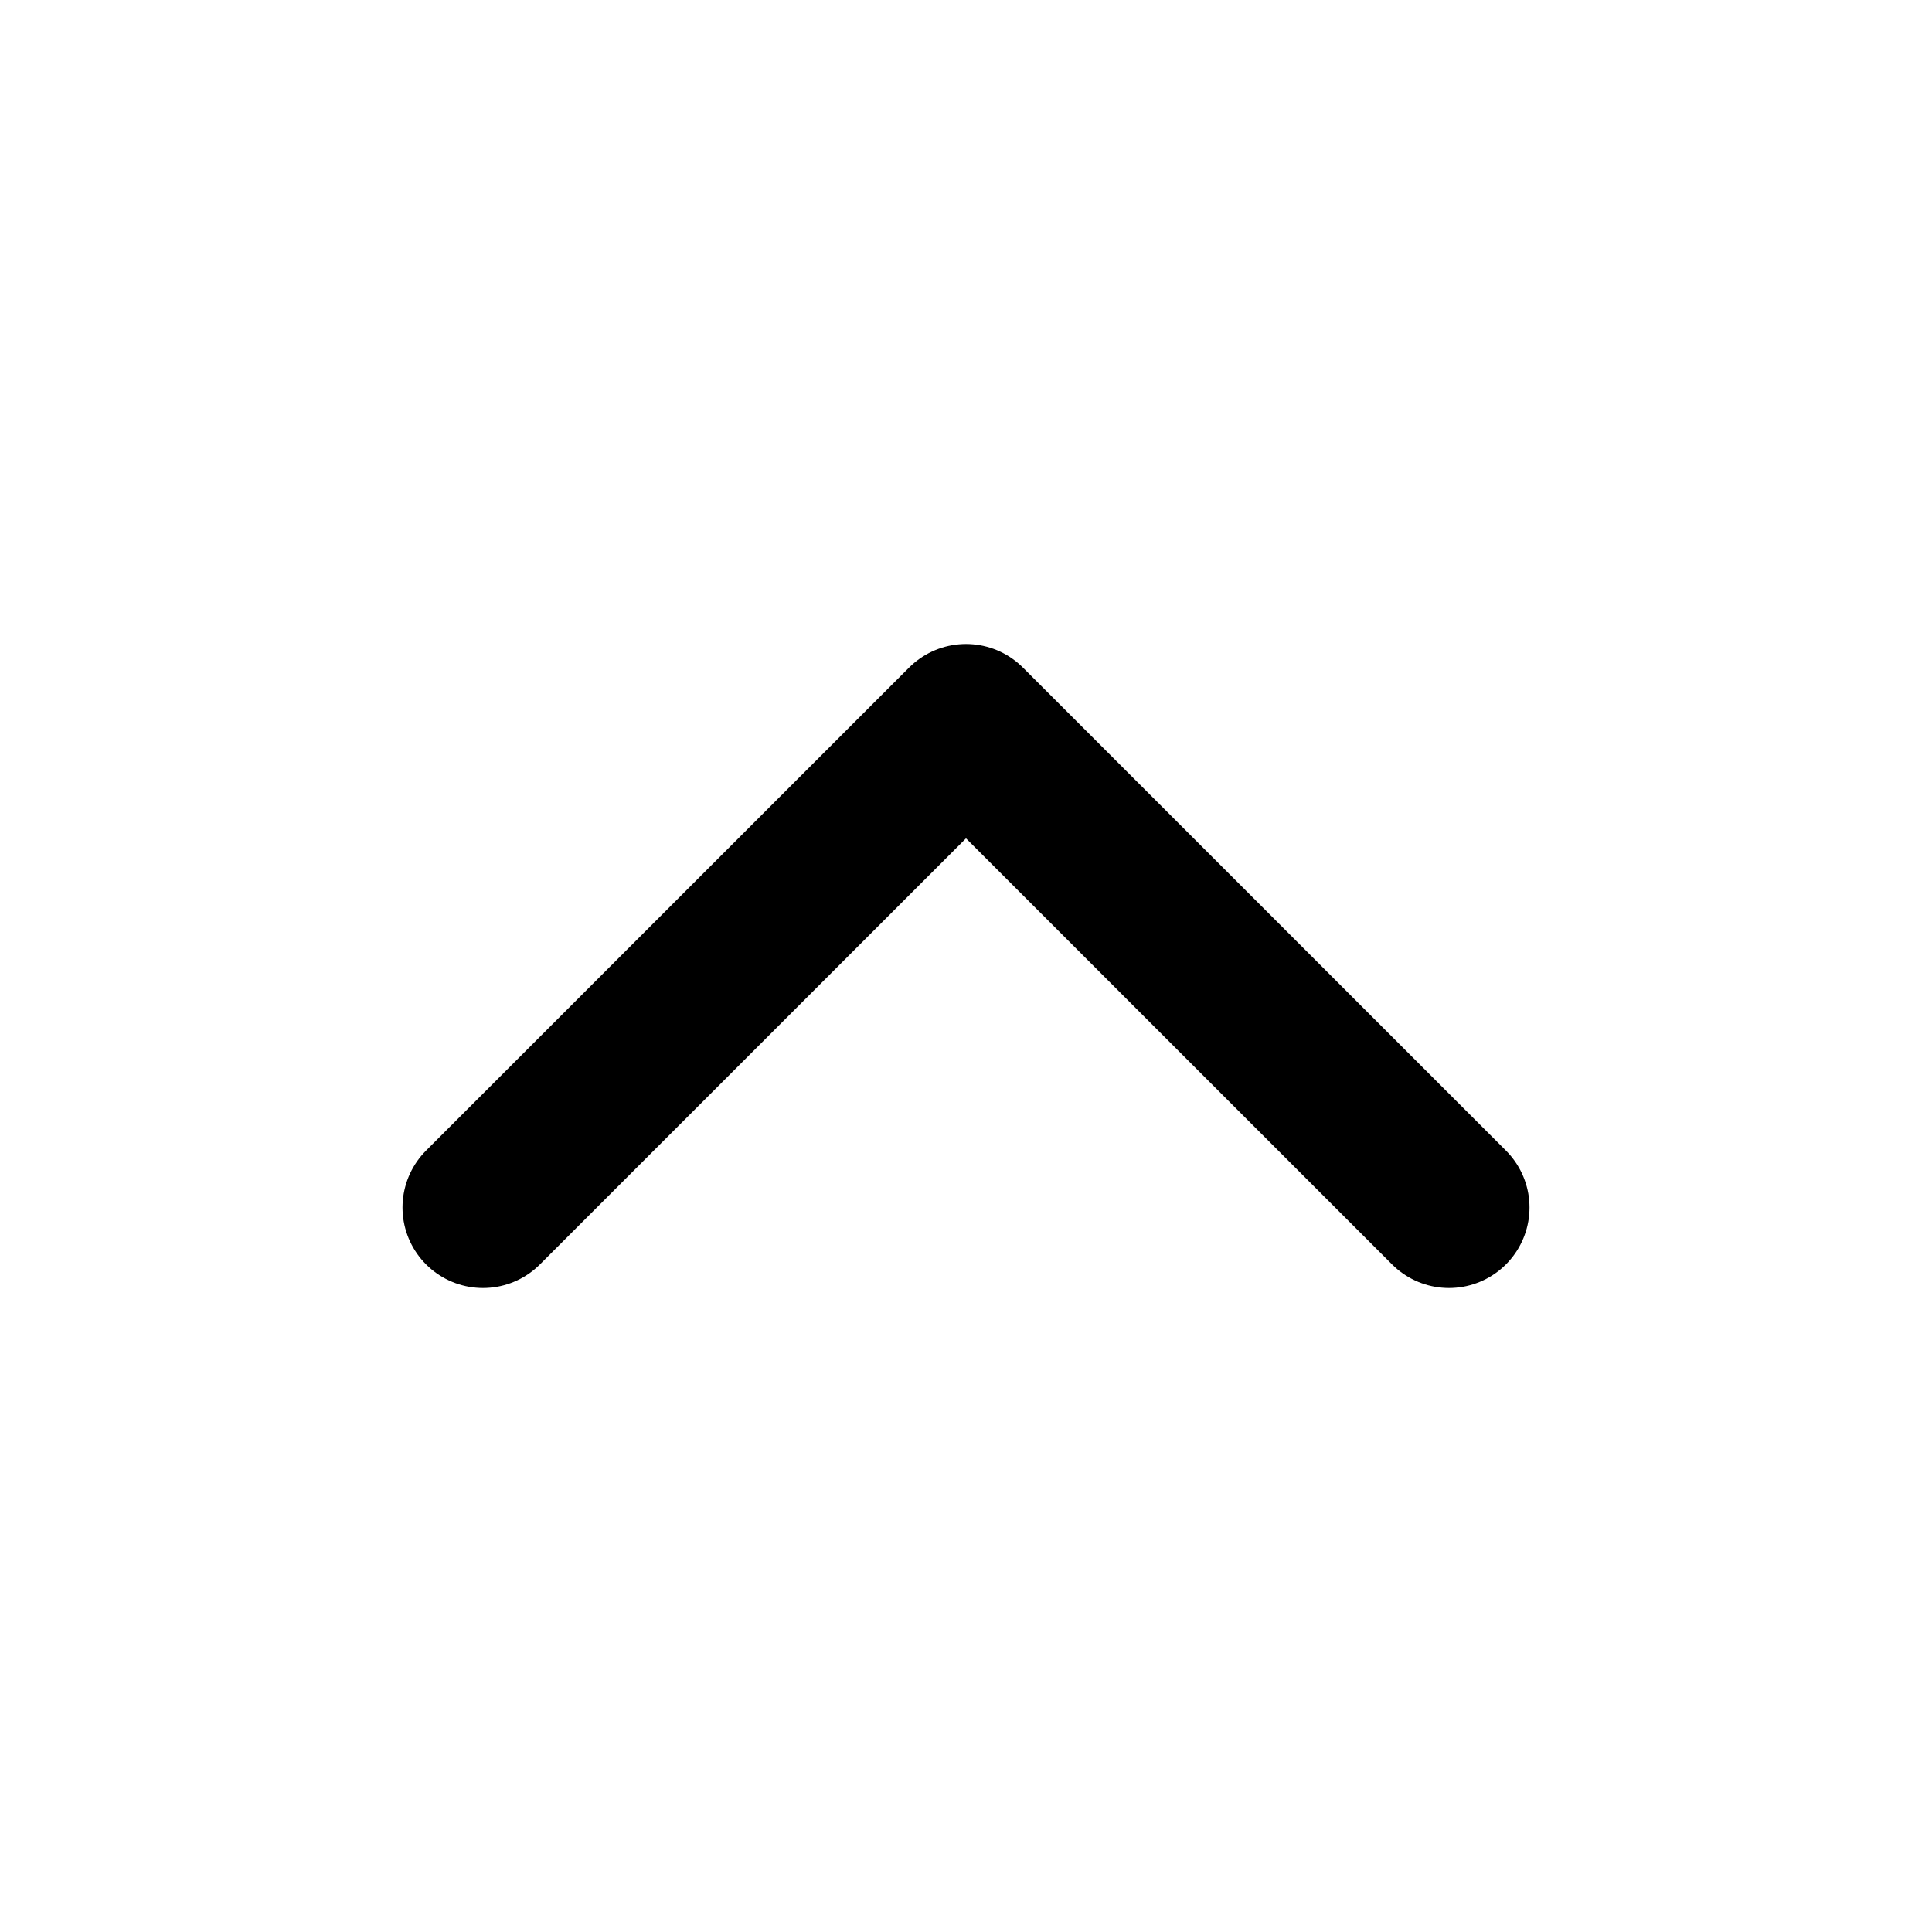
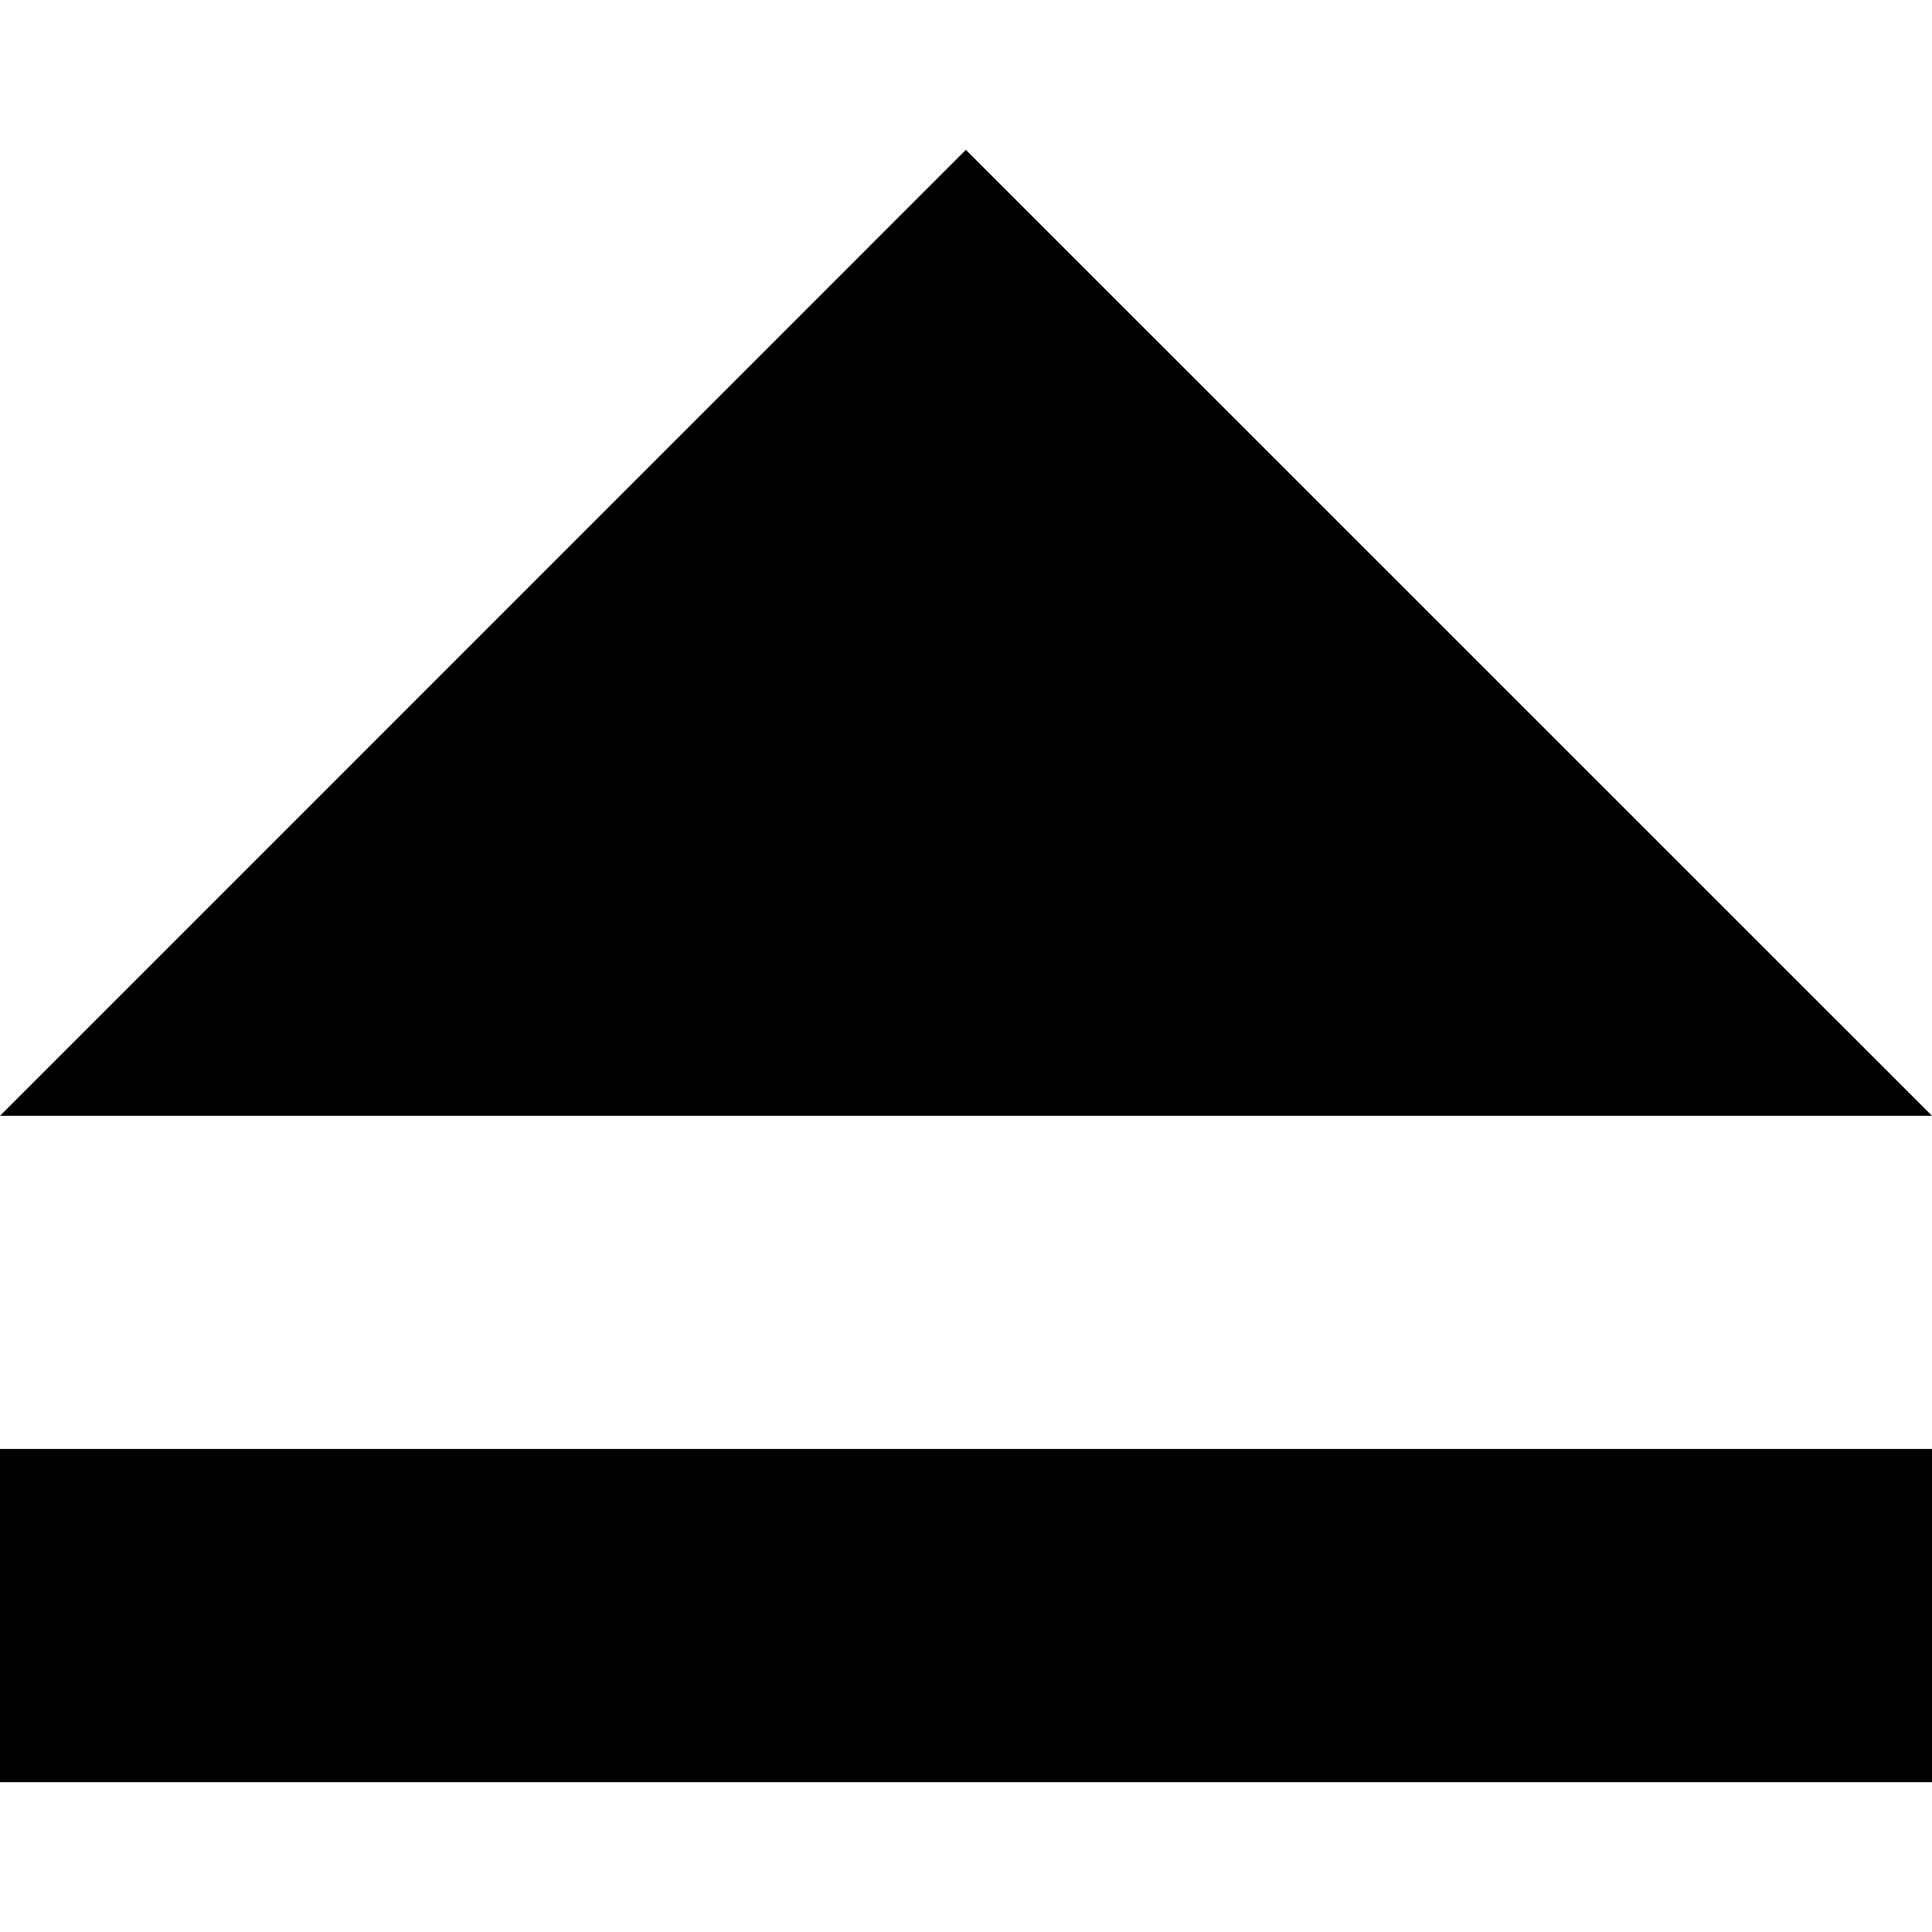
- <svg xmlns="http://www.w3.org/2000/svg" viewBox="0 0 24 24" fill="none" stroke="currentColor" stroke-width="2" stroke-linecap="round" stroke-linejoin="round">
-   <polyline points="18 15 12 9 6 15" />
+ <svg xmlns="http://www.w3.org/2000/svg" fill="#000000" version="1.1" id="Capa_1" viewBox="0 0 261.049 261.049" xml:space="preserve">
+   <g>
+     <polygon points="130.507,20.246 0,150.766 261.049,150.766  " />
+     <rect x="0" y="195.778" width="261.049" height="45.025" />
+   </g>
</svg>
